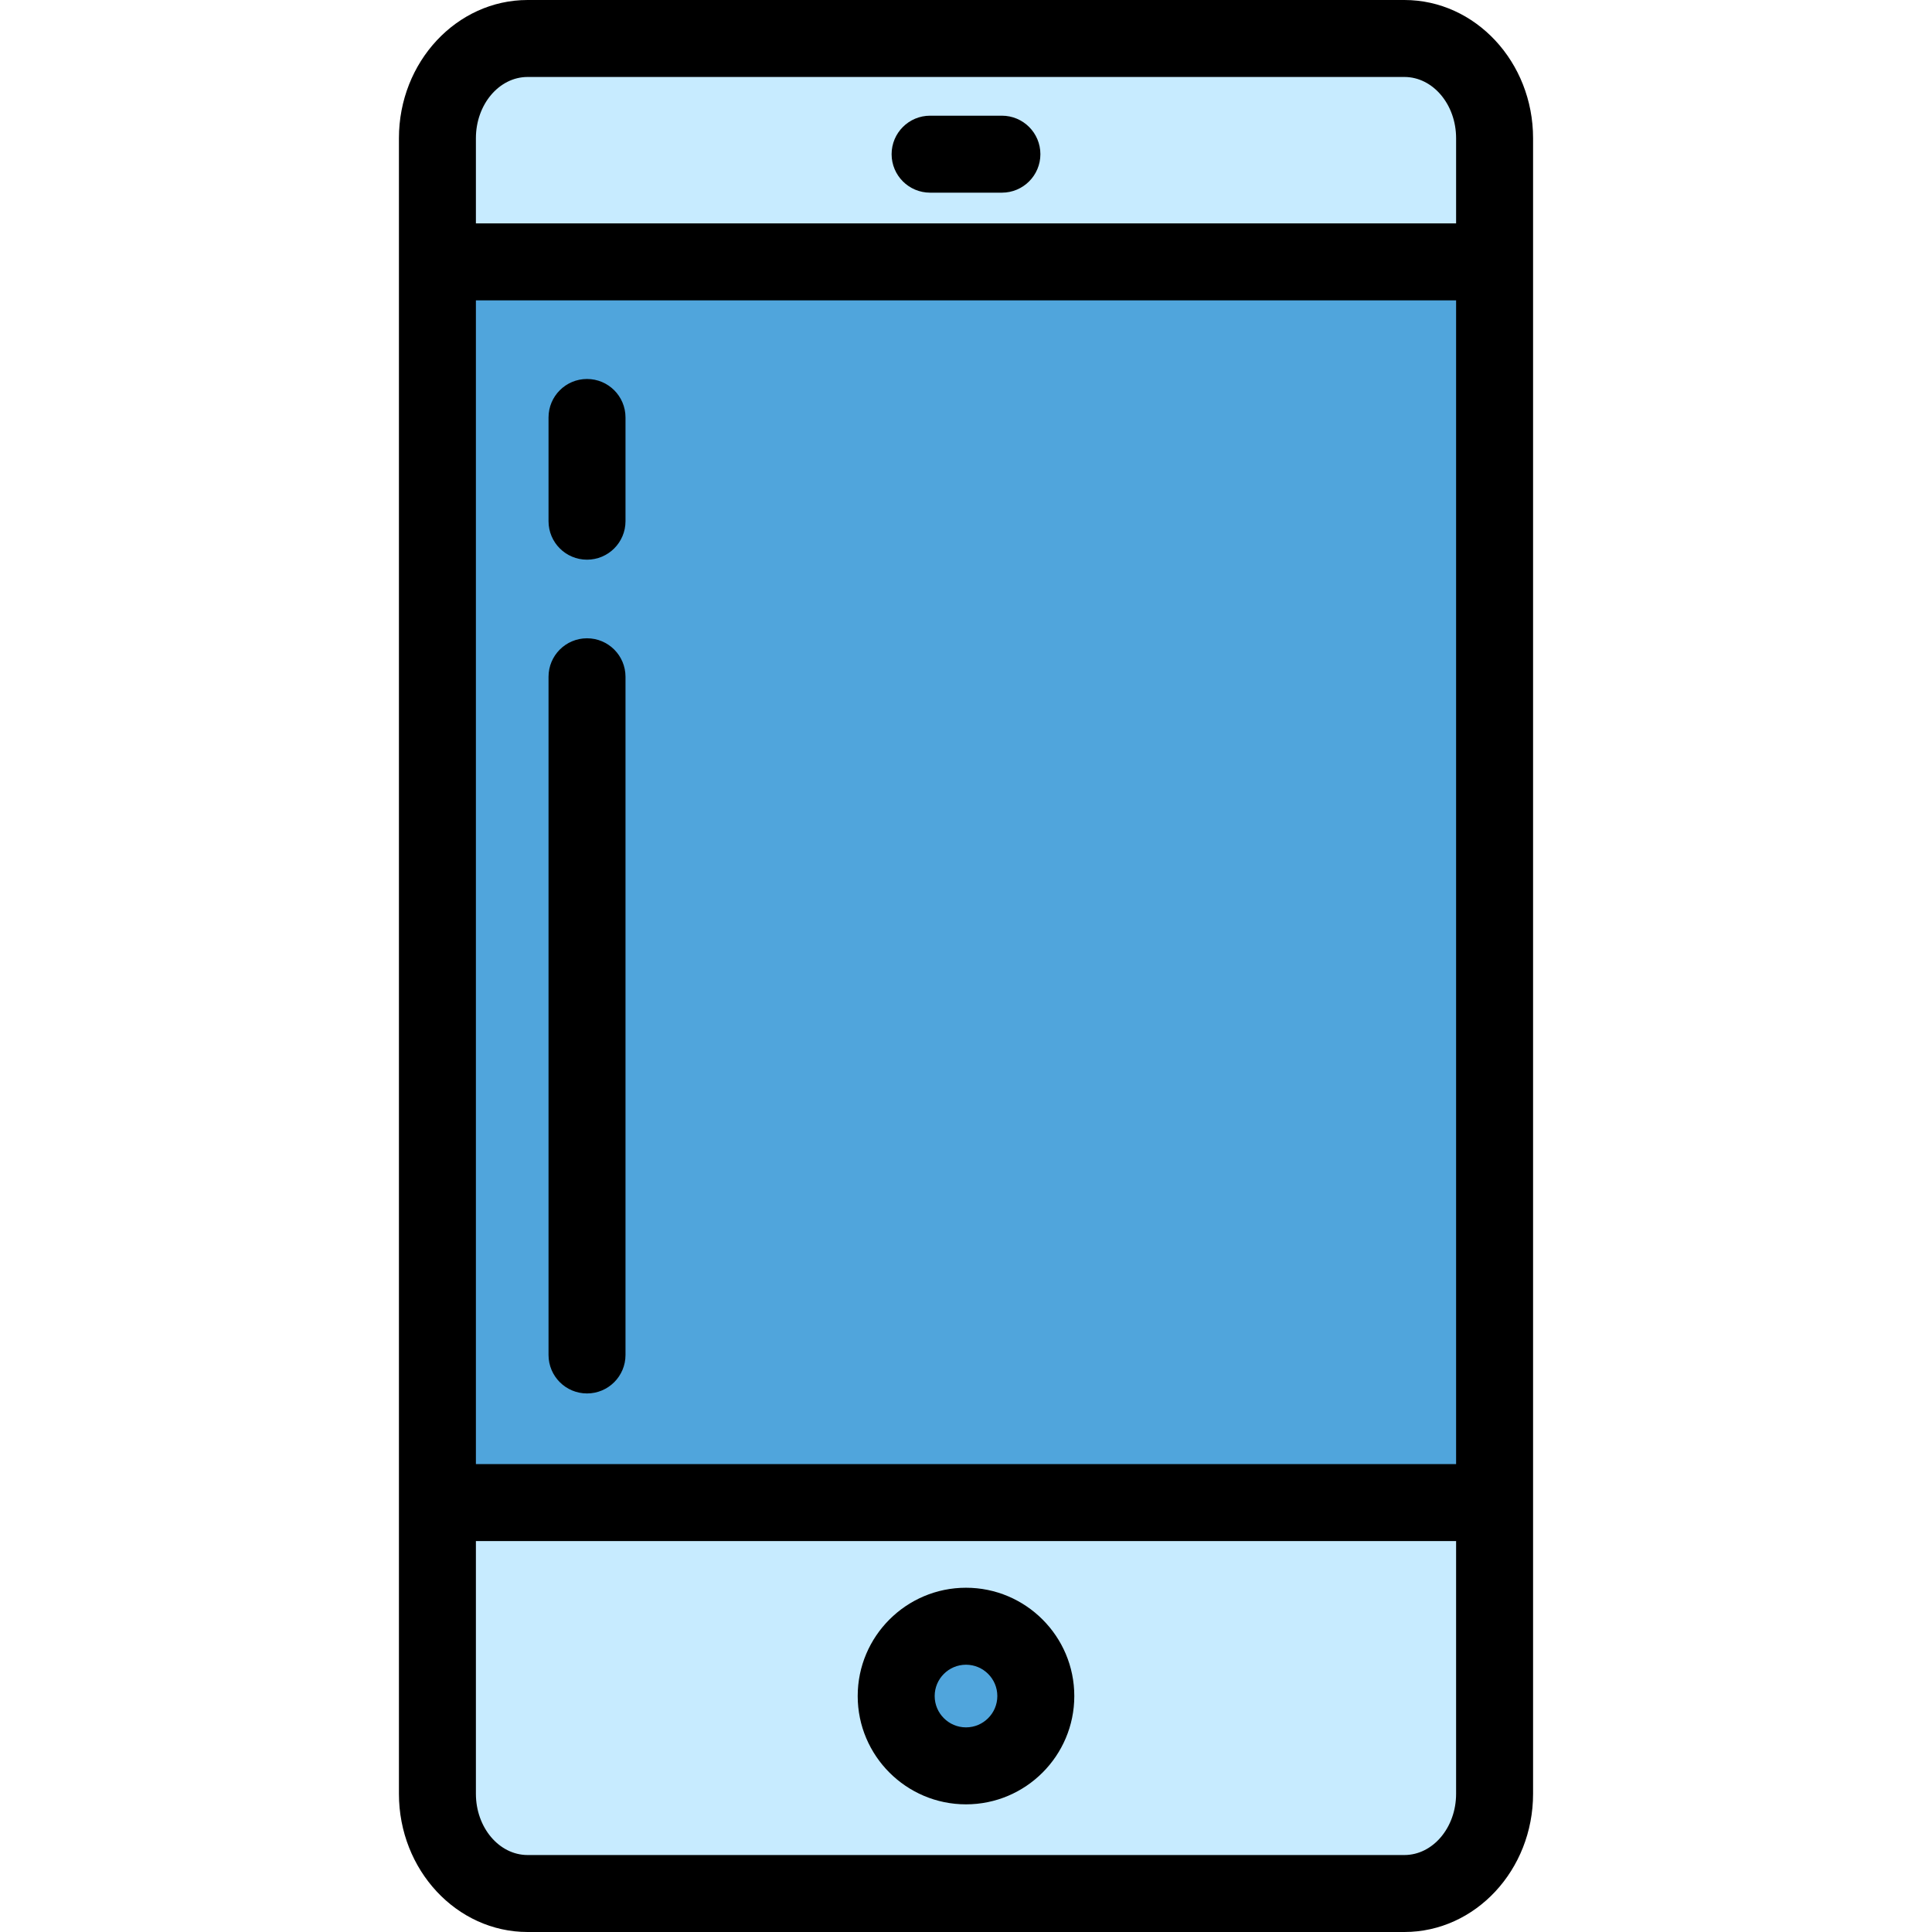
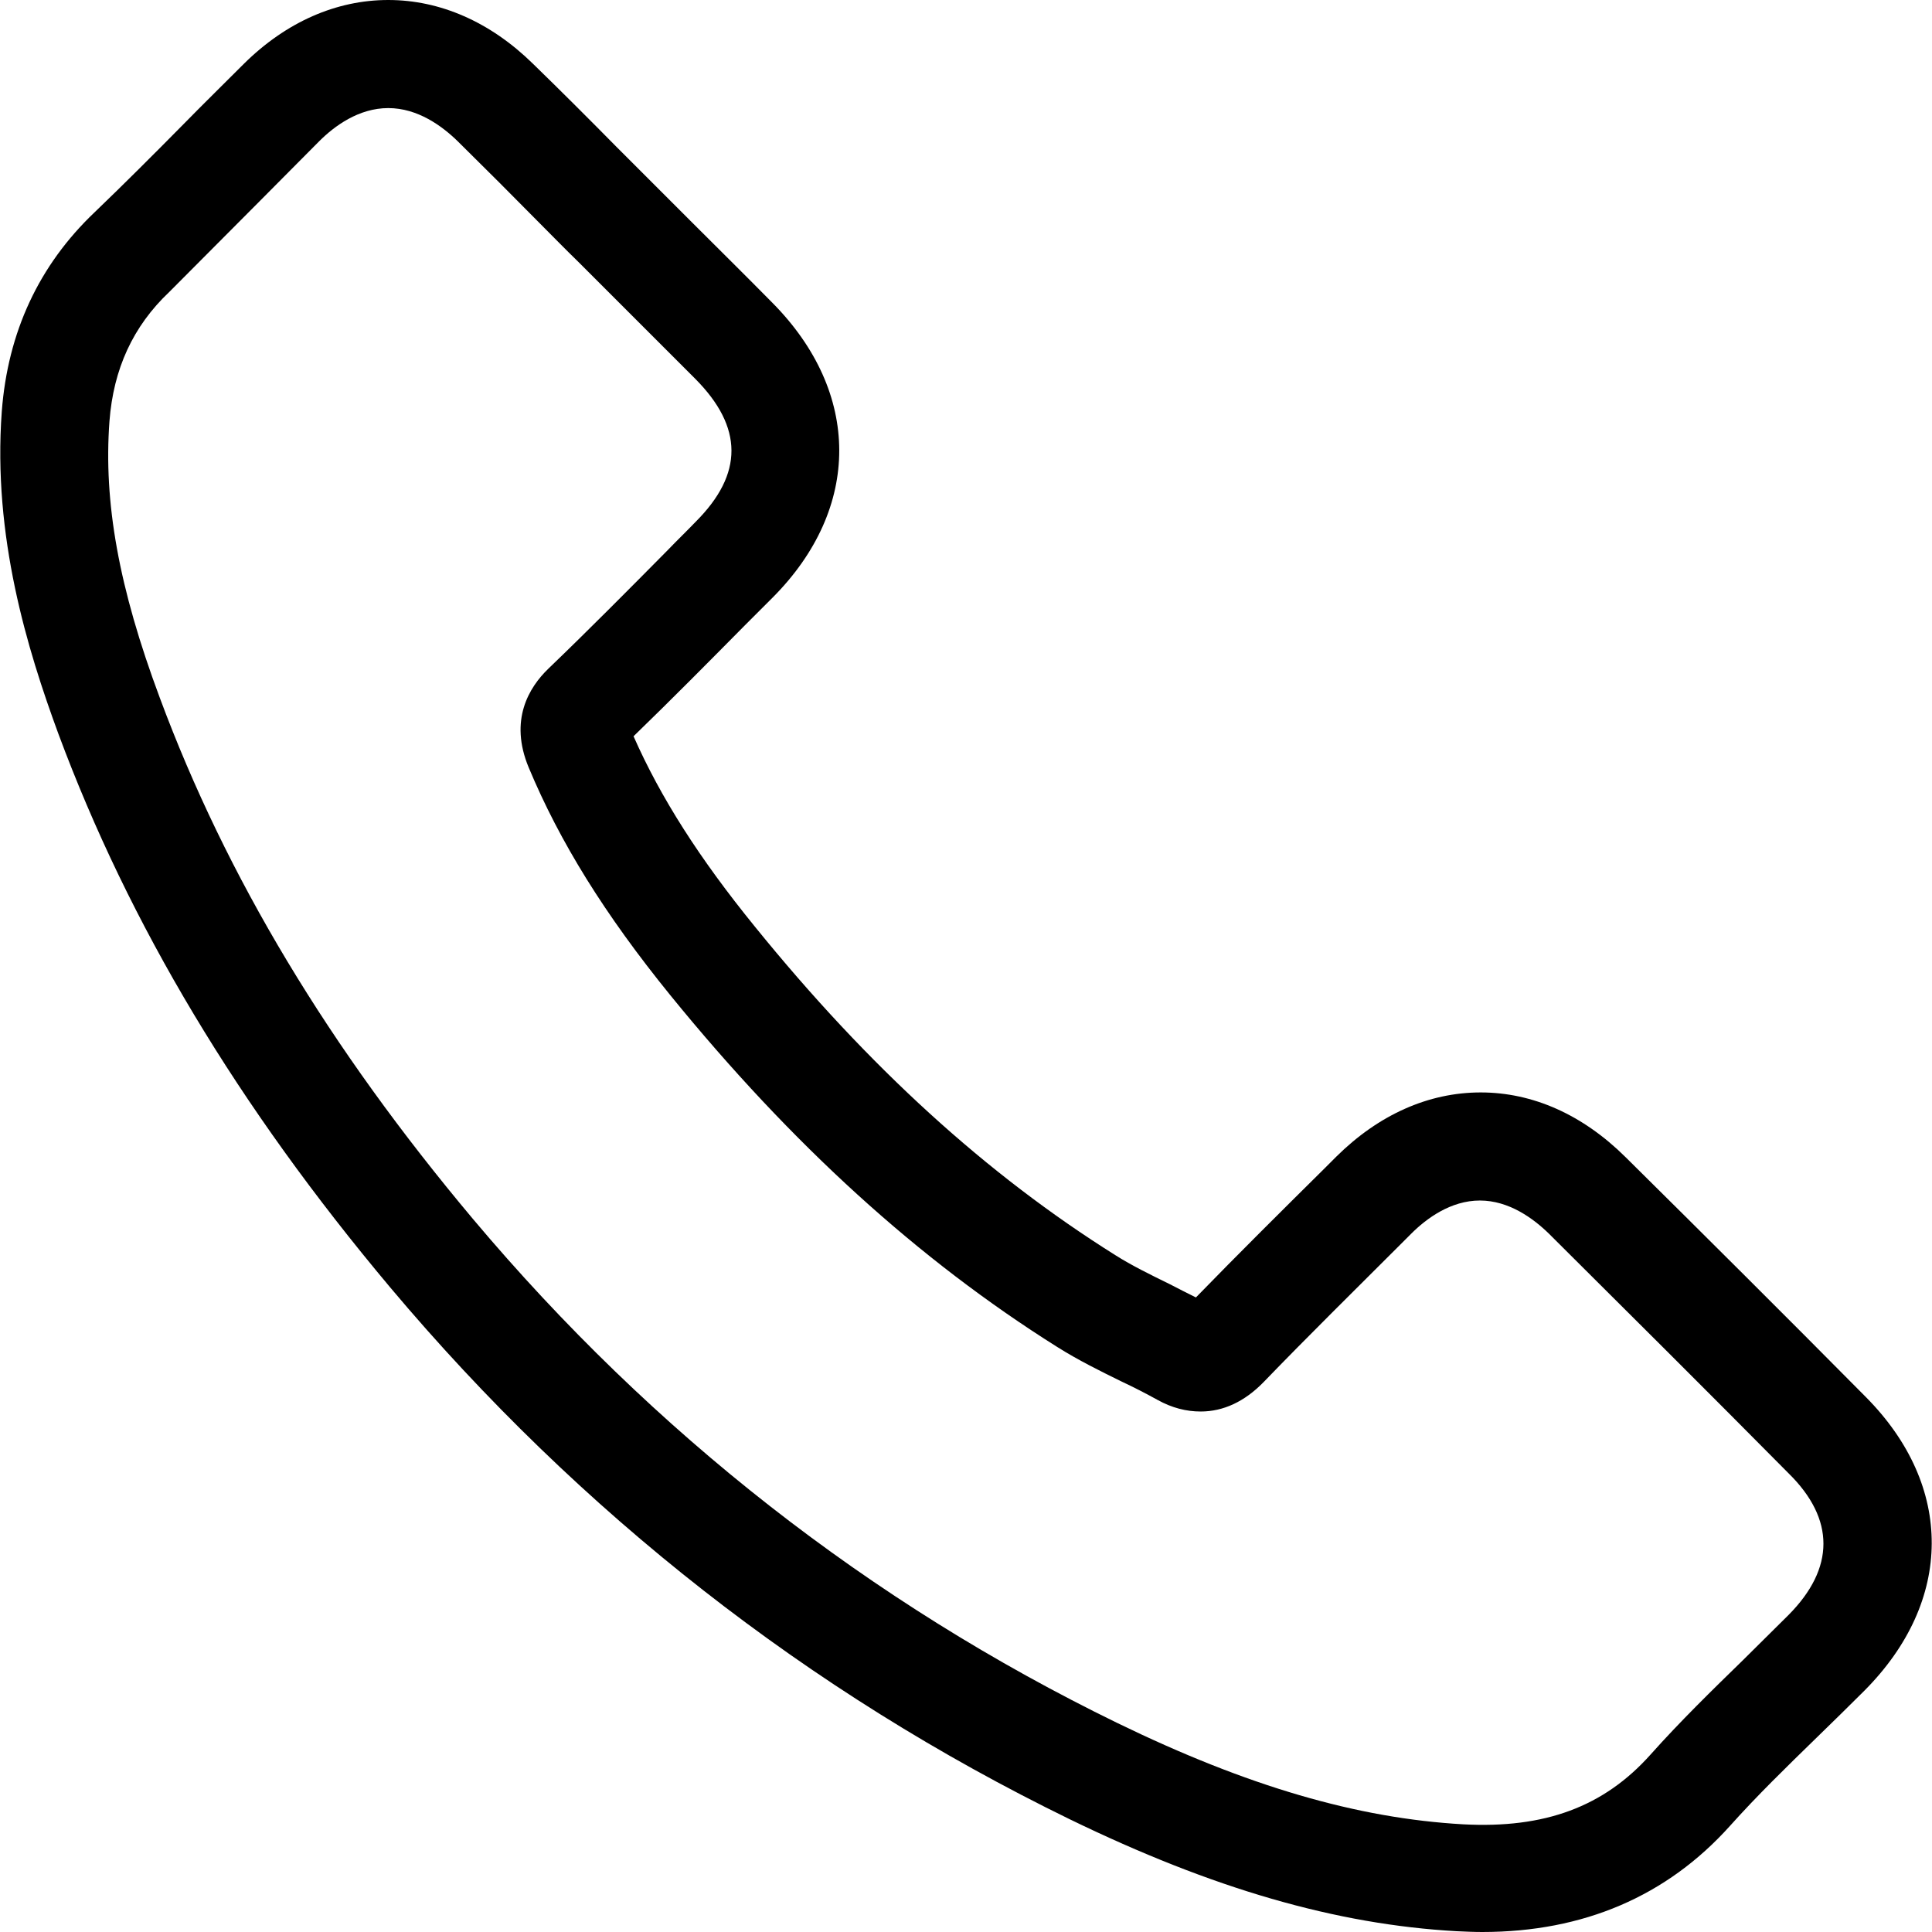
- <svg xmlns="http://www.w3.org/2000/svg" version="1.1" id="Layer_1" x="0px" y="0px" viewBox="0 0 502 502" style="enable-background:new 0 0 502 502;" xml:space="preserve">
+ <svg xmlns="http://www.w3.org/2000/svg" version="1.1" id="Capa_1" x="0px" y="0px" viewBox="0 0 484.4 484.4" style="enable-background:new 0 0 484.4 484.4;" xml:space="preserve">
  <g>
-     <g>
-       <path style="fill:#C7EBFF;" d="M113.656,466.086c0,14.312,10.493,25.914,23.438,25.914h227.813    c12.944,0,23.438-11.602,23.438-25.914v-75.669H113.656V466.086z" />
-       <path style="fill:#C7EBFF;" d="M388.344,35.914C388.344,21.602,377.85,10,364.906,10H137.094    c-12.944,0-23.438,11.602-23.438,25.914v32.133h274.688V35.914z" />
-       <rect x="113.656" y="68.047" style="fill:#50A5DC;" width="274.688" height="322.37" />
-     </g>
-     <circle style="fill:#50A5DC;" cx="251" cy="440.69" r="18.14" />
-     <g>
-       <path d="M103.656,466.086c0,19.803,15,35.914,33.438,35.914h227.813c18.438,0,33.438-16.111,33.438-35.914V35.914    c0-19.803-15-35.914-33.438-35.914H137.094c-18.438,0-33.438,16.111-33.438,35.914    C103.656,35.914,103.656,466.086,103.656,466.086z M123.656,78.047h254.688v302.37H123.656V78.047z M123.656,35.914    c0-8.775,6.028-15.914,13.438-15.914h227.813c7.409,0,13.438,7.139,13.438,15.914v22.133H123.656V35.914z M378.344,466.086    c0,8.775-6.028,15.914-13.438,15.914H137.094c-7.41,0-13.438-7.139-13.438-15.914v-65.669h254.688V466.086z" />
-       <path d="M251,468.83c15.517,0,28.14-12.623,28.14-28.14s-12.623-28.14-28.14-28.14c-15.516,0-28.14,12.623-28.14,28.14    S235.484,468.83,251,468.83z M251,432.551c4.488,0,8.14,3.651,8.14,8.14s-3.651,8.14-8.14,8.14c-4.489,0-8.14-3.651-8.14-8.14    S246.512,432.551,251,432.551z" />
-       <path d="M260.329,30.061h-18.658c-5.523,0-10,4.478-10,10s4.477,10,10,10h18.658c5.522,0,10-4.478,10-10    S265.852,30.061,260.329,30.061z" />
-       <path d="M152.527,165.85c-5.523,0-10,4.478-10,10v176.215c0,5.522,4.477,10,10,10c5.523,0,10-4.478,10-10V175.85    C162.527,170.327,158.05,165.85,152.527,165.85z" />
-       <path d="M152.527,98.473c-5.523,0-10,4.478-10,10v26.951c0,5.522,4.477,10,10,10c5.523,0,10-4.478,10-10v-26.951    C162.527,102.95,158.05,98.473,152.527,98.473z" />
-     </g>
+     <path d="M467.844,350.3c-20.3-20.5-40.6-40.7-60.3-60.2c-10.7-10.6-23.2-16.2-36.3-16.2c-13.1,0-25.6,5.6-36.2,16.1l-2.7,2.7   c-10.7,10.6-21.8,21.6-32.5,32.6c-2.2-1.1-4.4-2.2-6.5-3.3c-4.9-2.4-9.6-4.7-13.7-7.3c-32.2-20.2-61.8-47.1-90.4-82.4   c-13.9-17.1-23.6-32.3-30.4-47.7c9.5-9.2,18.8-18.6,27.9-27.8c2.3-2.3,4.7-4.7,7-7c22.3-22.4,22.2-51.4-0.1-73.9   c-6.8-6.9-13.8-13.8-20.5-20.5c-3-3-6-6-9-9c-3.2-3.2-6.3-6.3-9.5-9.5c-6.8-6.9-13.9-14-21-20.9c-10.7-10.5-23.3-16-36.3-16   s-25.6,5.5-36.2,16c-5.1,5.1-10.3,10.2-15.2,15.2c-7.2,7.3-14.7,14.8-22.2,22c-14,13.3-21.8,30.1-23.3,50   c-2.3,31.3,6.4,59.6,14.2,80.8c17.8,47.9,45,93.3,83.2,138.8c47.6,56.6,104.9,101.4,170.3,133.3c36,17.5,66.9,26.4,97,28.1   c2.2,0.1,4.4,0.2,6.5,0.2c25.4,0,46.3-9,62.1-26.6c6.8-7.6,14.1-14.7,21.8-22.2c3.9-3.8,7.9-7.7,11.9-11.7   C489.844,401.4,489.944,372.6,467.844,350.3z M448.444,404.9c-3.8,3.8-7.7,7.6-11.5,11.4c-7.7,7.5-15.7,15.3-23.1,23.6   c-11.7,13.1-26.5,18.6-47,17.5c-26.5-1.5-54-9.5-86.7-25.4c-62-30.2-116.4-72.7-161.5-126.3c-36.2-43.1-61.9-85.8-78.6-130.8   c-10.3-27.6-14.1-49-12.6-69.3c1-13.1,5.9-23.8,15-32.4c7.7-7.7,15.3-15.4,22.7-22.8c4.9-4.9,9.9-10,14.9-15   c3.8-3.8,9.9-8.3,17.3-8.3c7.4,0,13.5,4.5,17.4,8.3c6.9,6.8,14,13.9,20.7,20.7c3.2,3.2,6.3,6.4,9.5,9.5c3,3,6,6,9,9   c6.7,6.7,13.6,13.6,20.4,20.4c12,12.1,12.1,23.8,0.1,35.8c-2.3,2.4-4.7,4.7-7,7.1c-9.7,9.8-19.8,20-29.9,29.7c-5,4.8-9.9,13-5,24.8   c7.8,18.7,19.1,36.9,35.5,57.1c30.5,37.5,62.3,66.4,97,88.2c5.4,3.4,10.9,6.1,16.2,8.7c3.2,1.5,6.1,3,9,4.6c3.6,2,7.2,2.9,10.8,2.9   l0,0c5.7,0,11-2.5,15.7-7.3c11.3-11.7,23.1-23.3,34.4-34.6l2.7-2.7c3.8-3.8,9.9-8.3,17.2-8.3c7.3,0,13.4,4.5,17.3,8.3   c19.6,19.5,39.9,39.7,60.1,60.1C460.144,380.9,460.044,393.2,448.444,404.9z" />
  </g>
  <g>
</g>
  <g>
</g>
  <g>
</g>
  <g>
</g>
  <g>
</g>
  <g>
</g>
  <g>
</g>
  <g>
</g>
  <g>
</g>
  <g>
</g>
  <g>
</g>
  <g>
</g>
  <g>
</g>
  <g>
</g>
  <g>
</g>
</svg>
